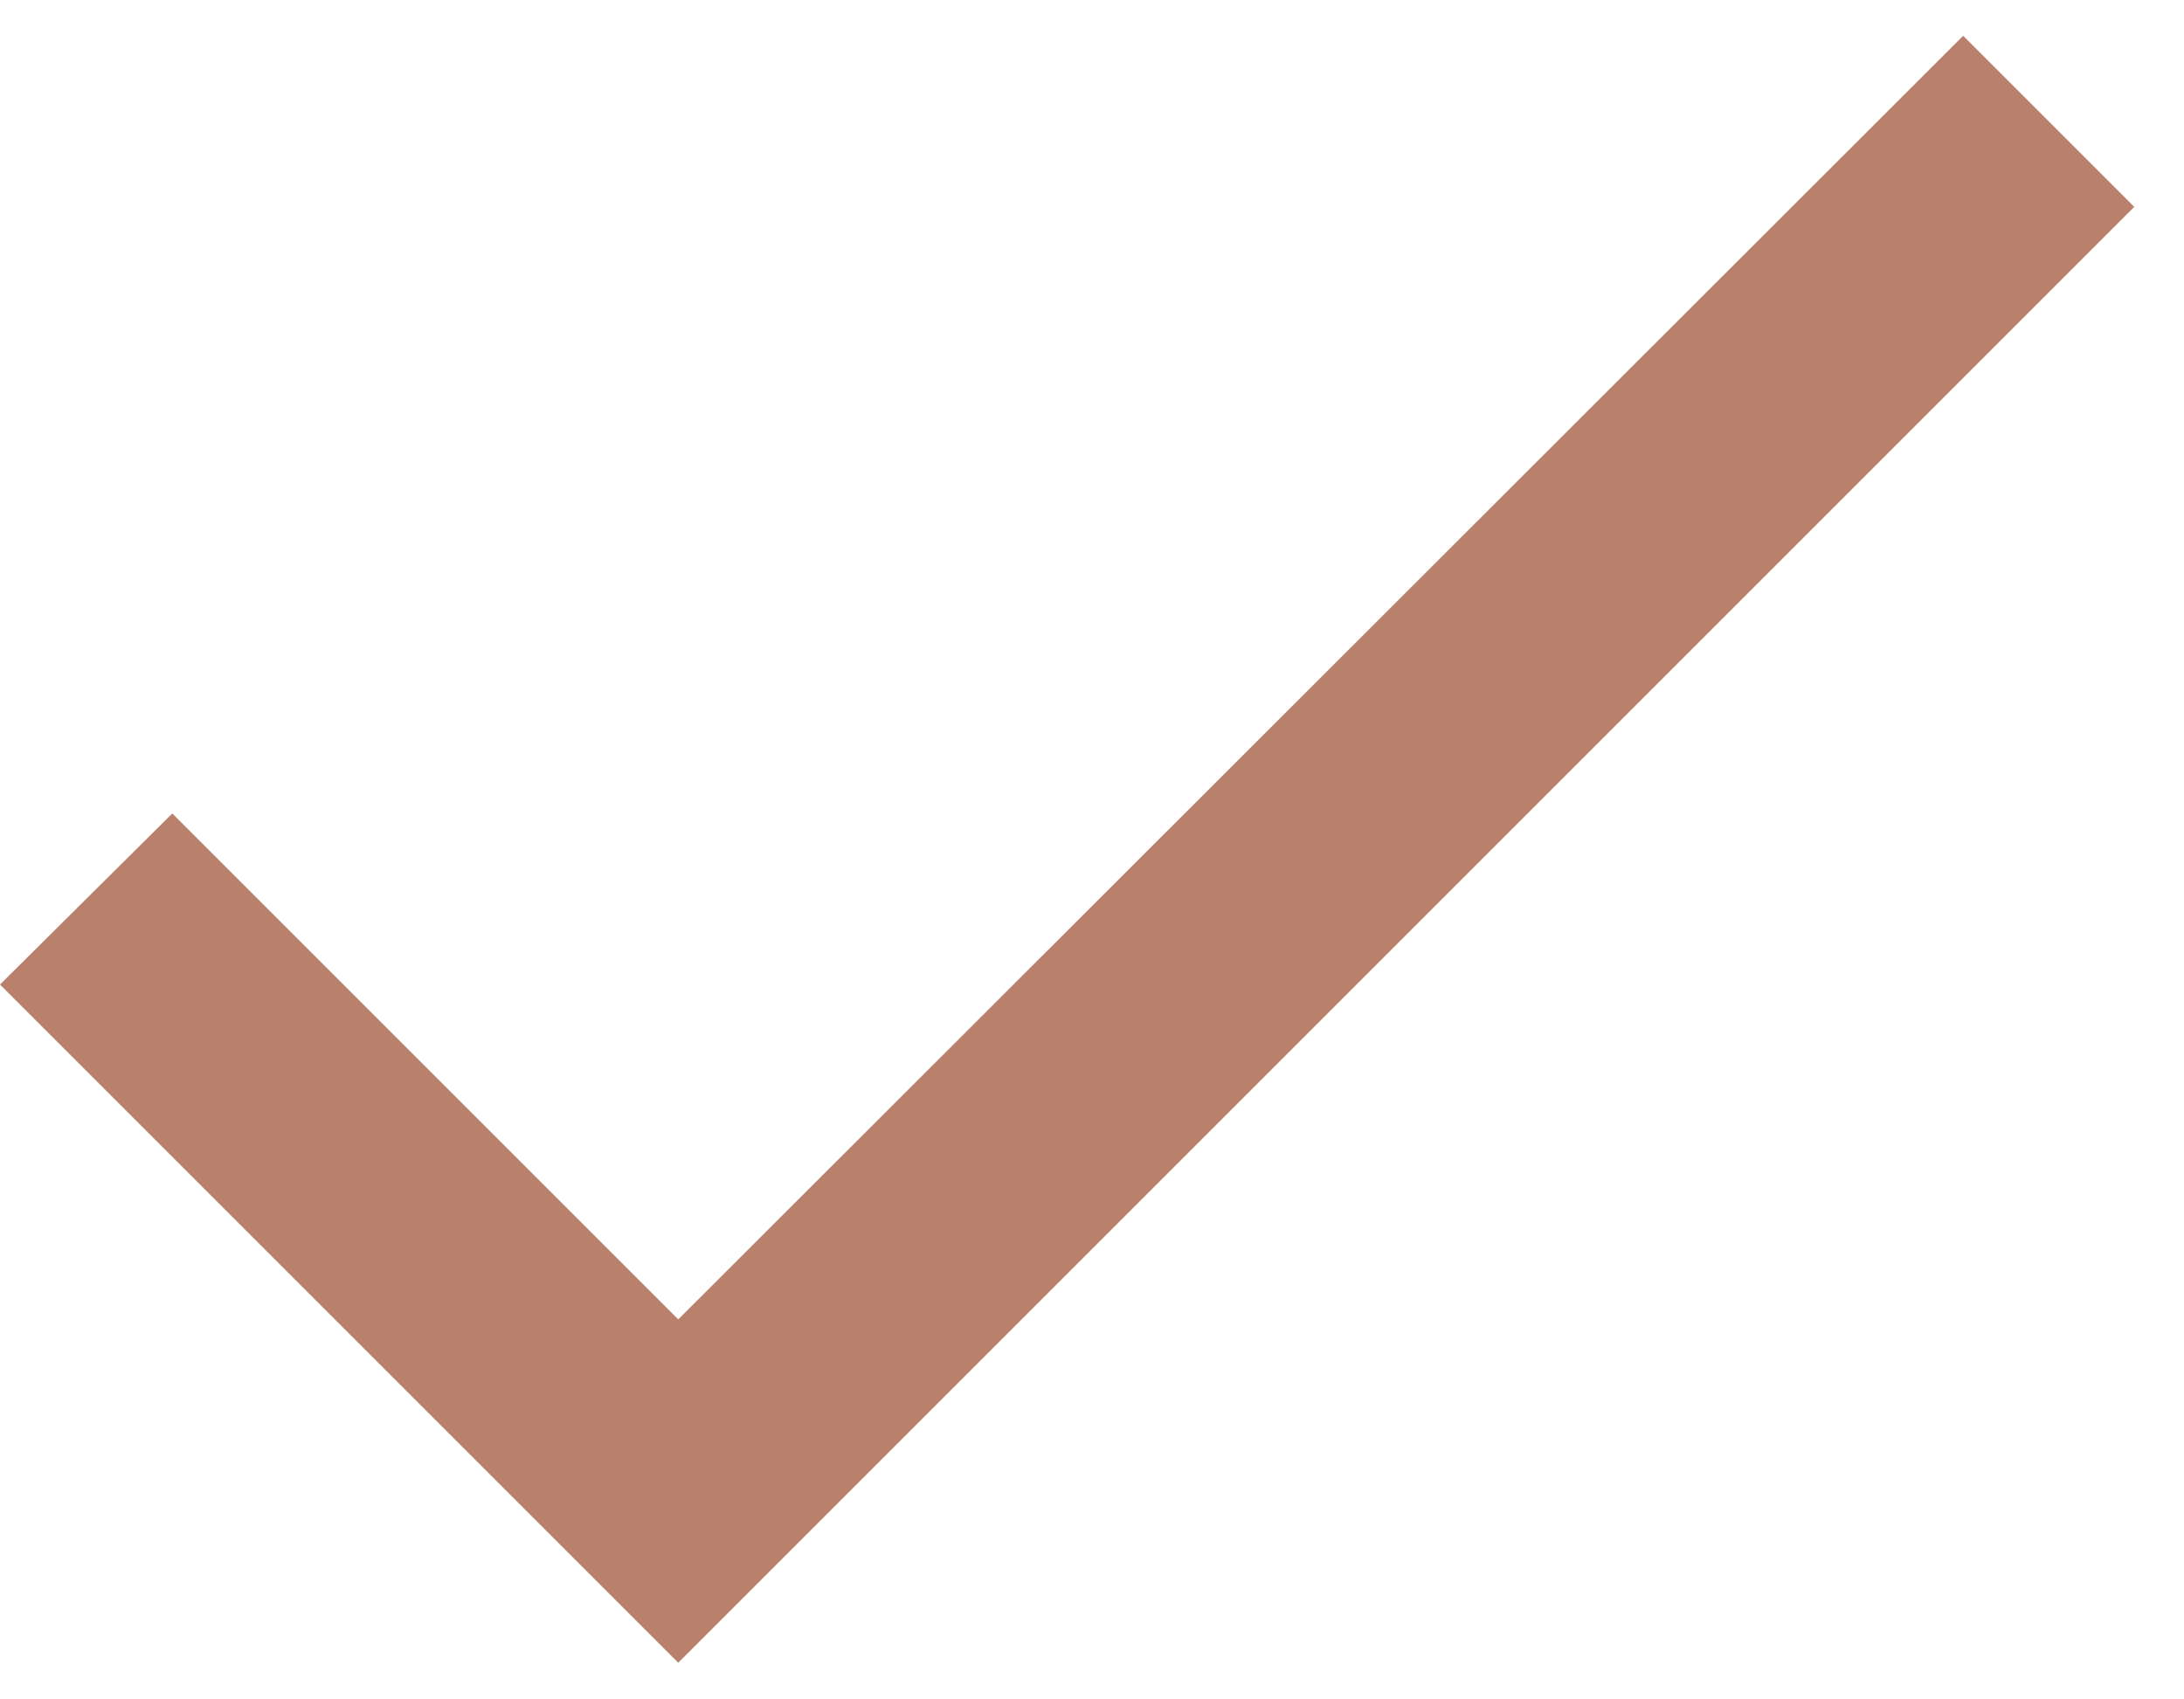
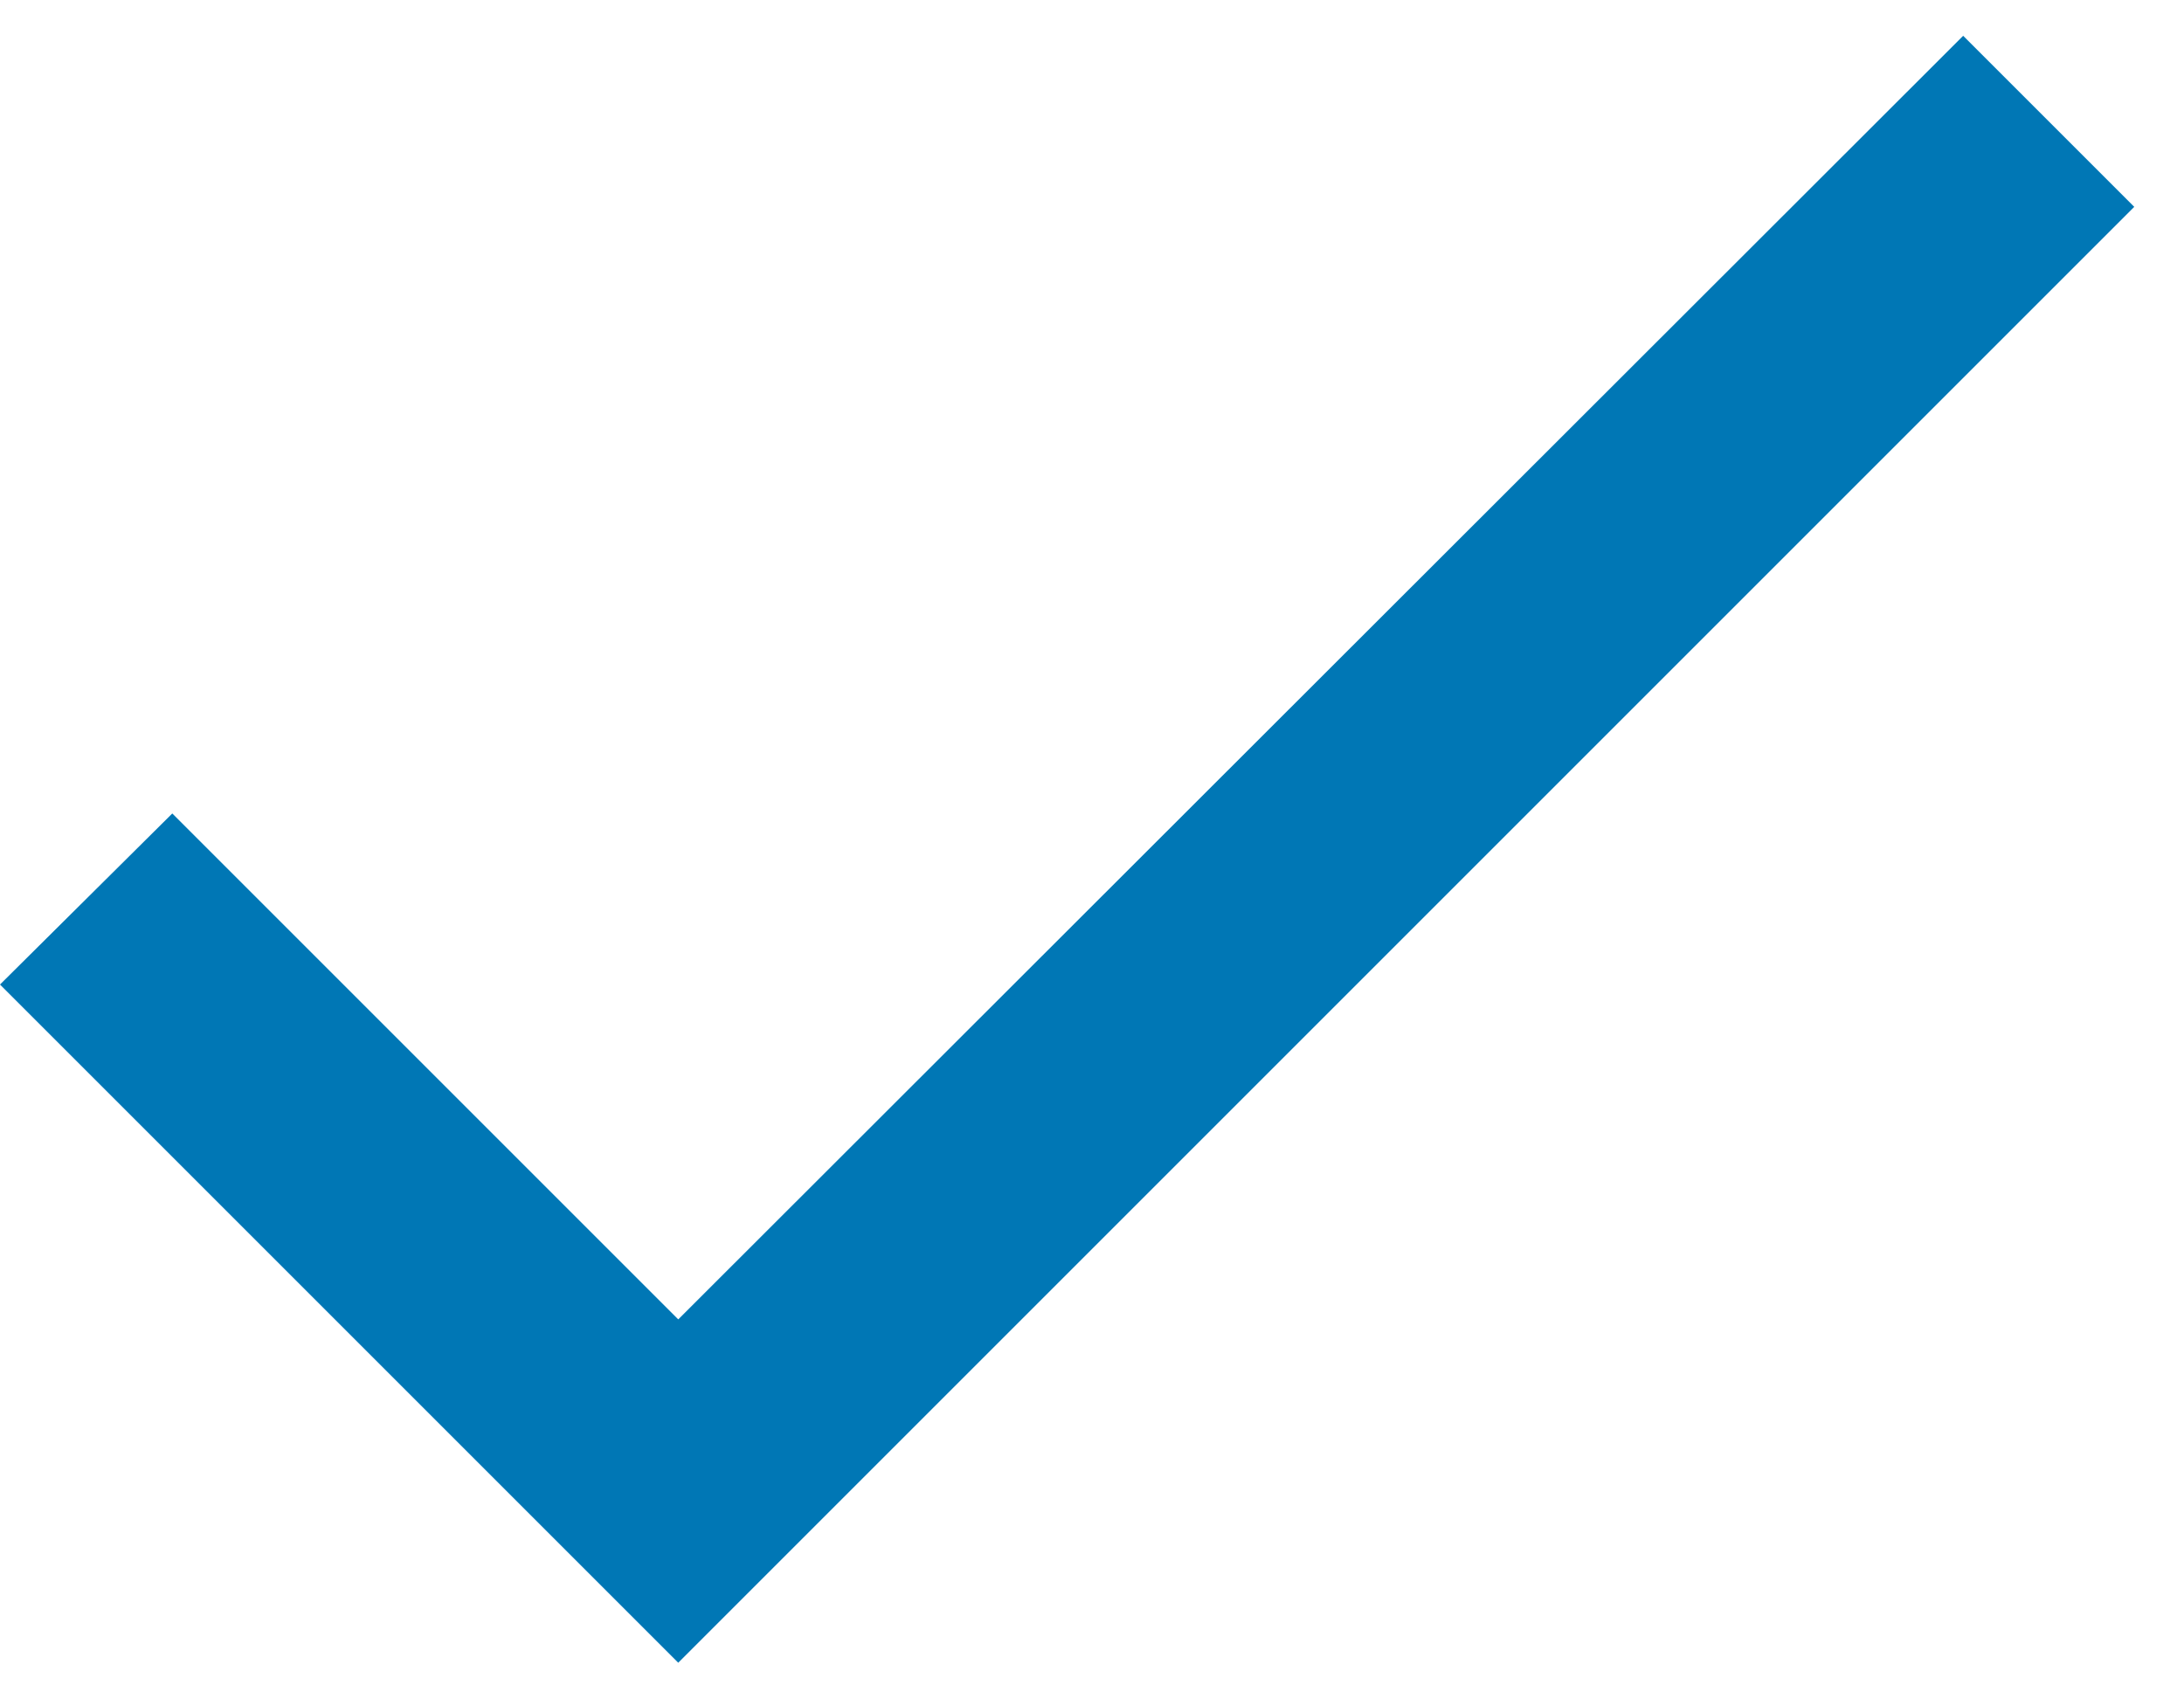
<svg xmlns="http://www.w3.org/2000/svg" width="18" height="14" viewBox="0 0 18 14" fill="none">
-   <path id="icon-check" d="M5.59 10.875L1.42 6.705L0 8.115L5.59 13.705L17.59 1.705L16.18 0.295L5.59 10.875Z" fill="rgba(168, 98, 70, 0.8)" />
+   <path id="icon-check" d="M5.59 10.875L1.42 6.705L0 8.115L5.59 13.705L17.59 1.705L16.18 0.295L5.59 10.875Z" fill="rgb(0, 119, 181)" />
</svg>
